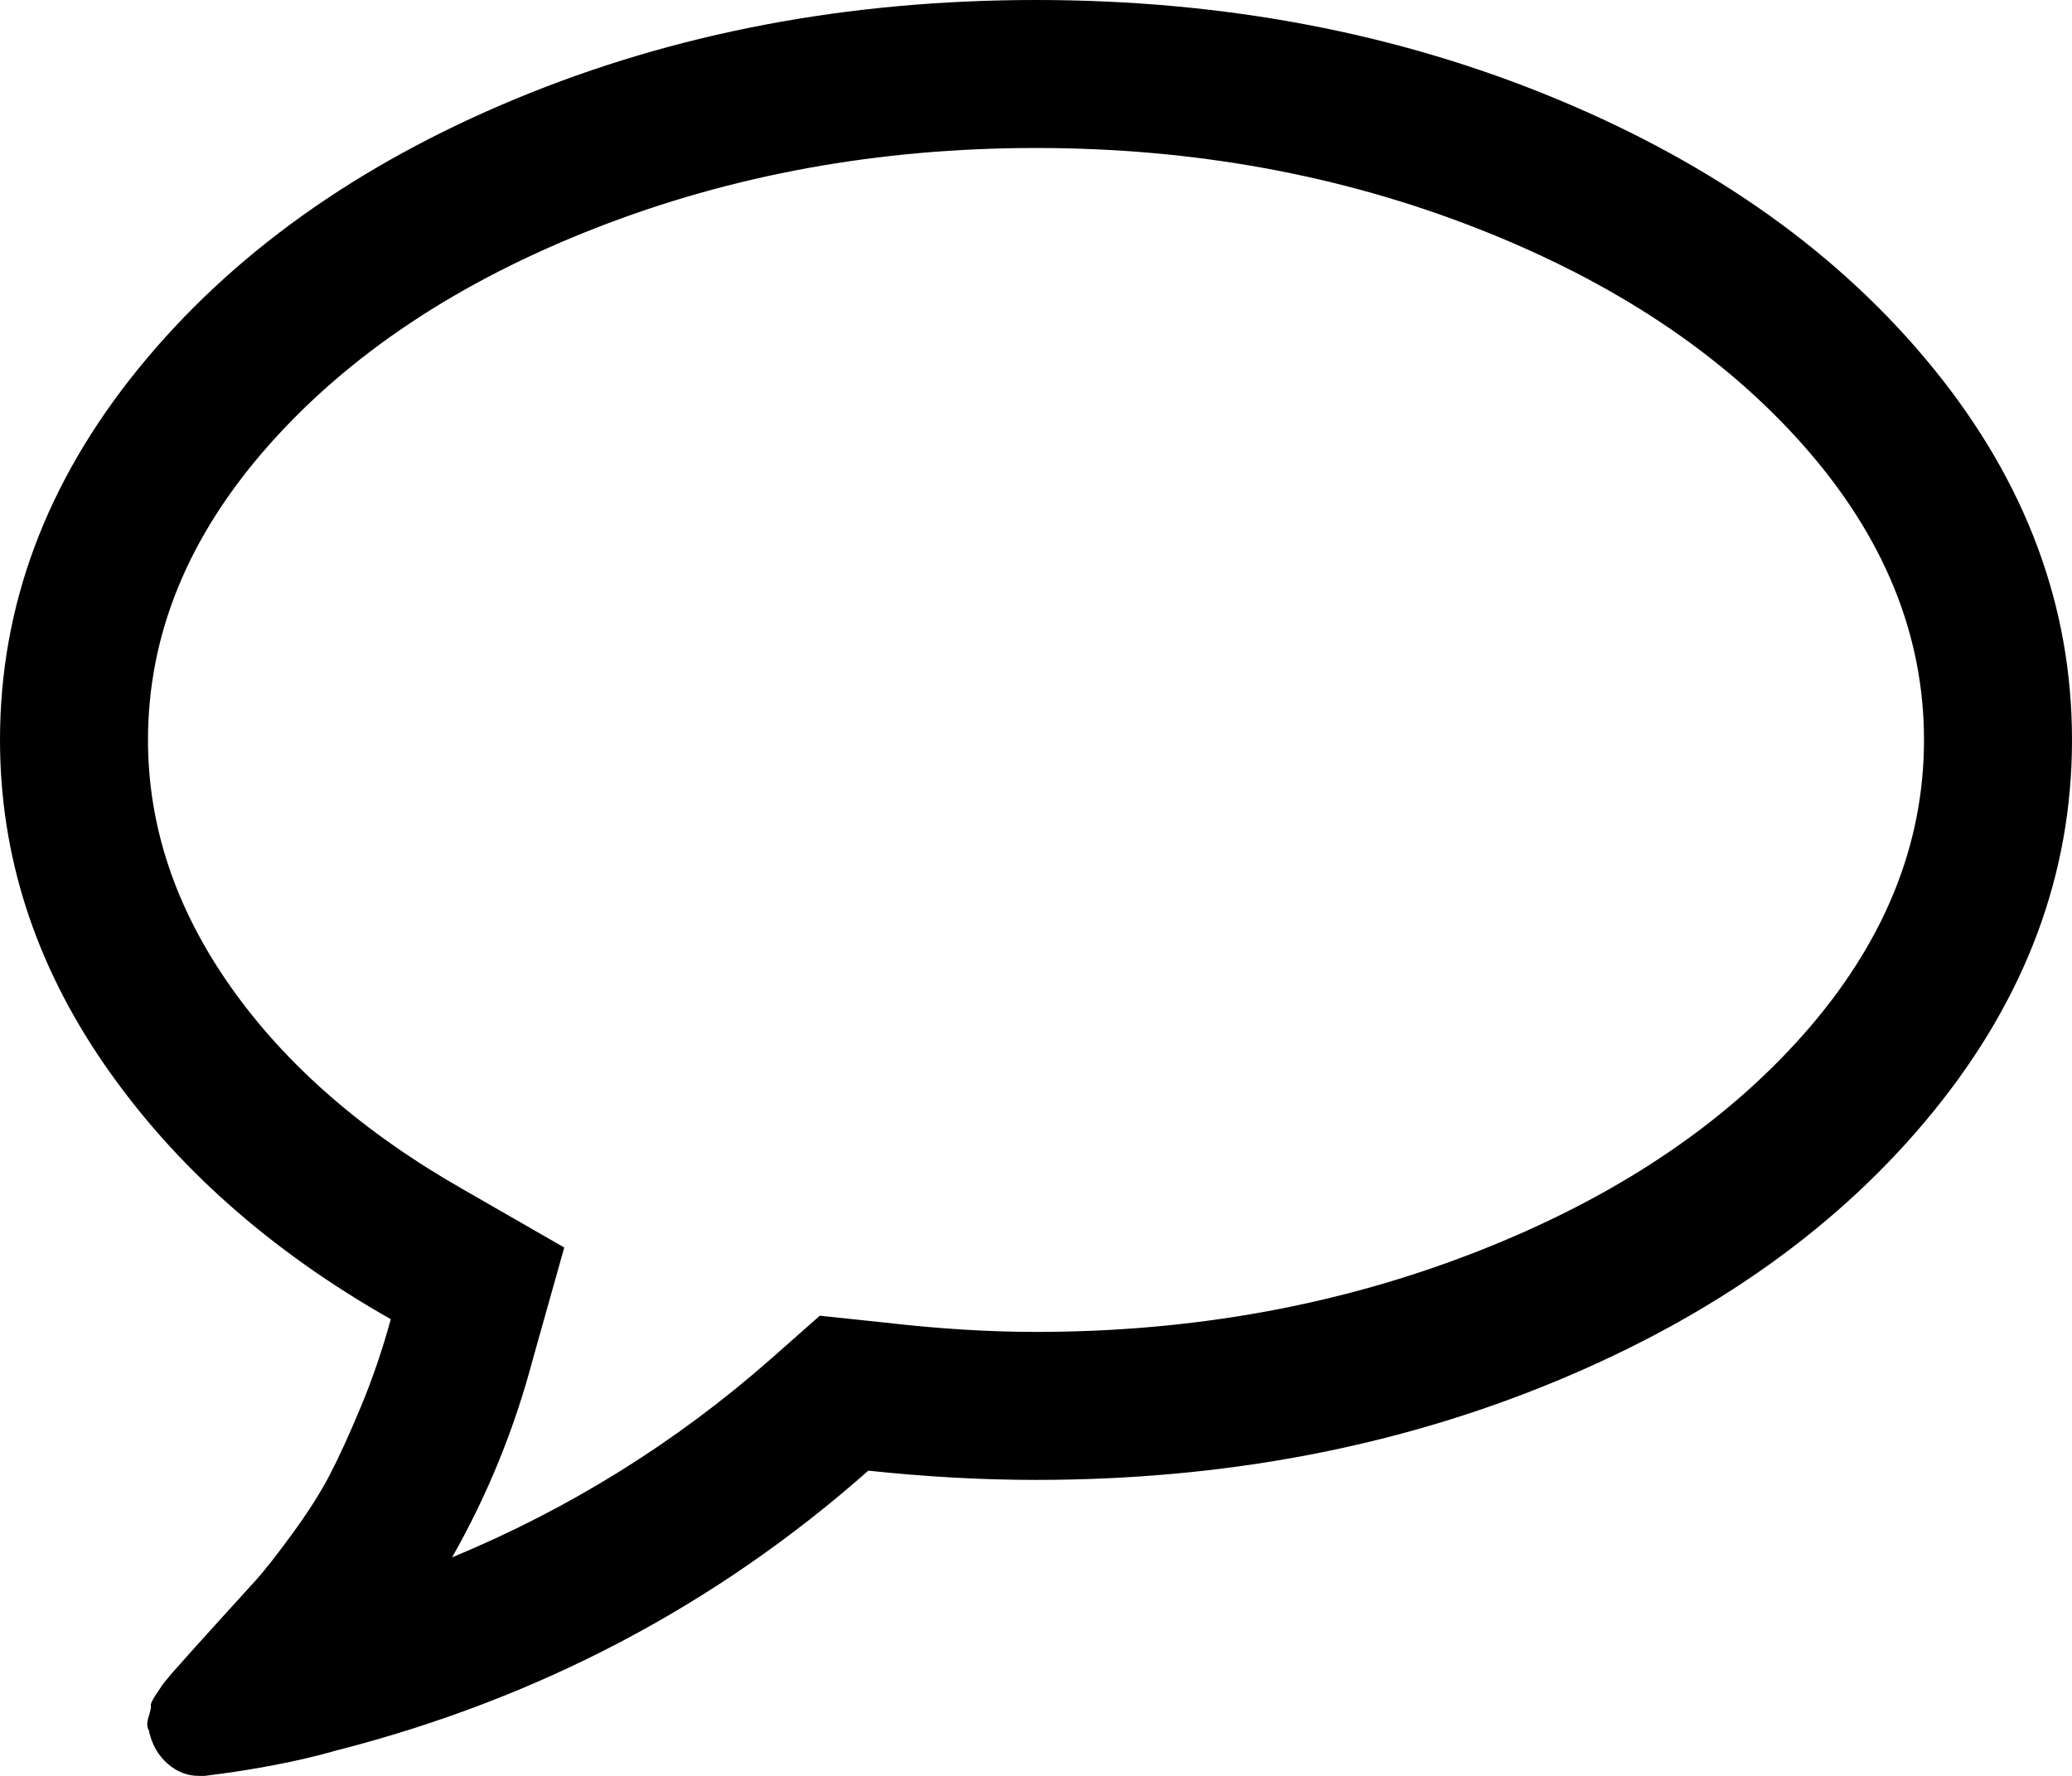
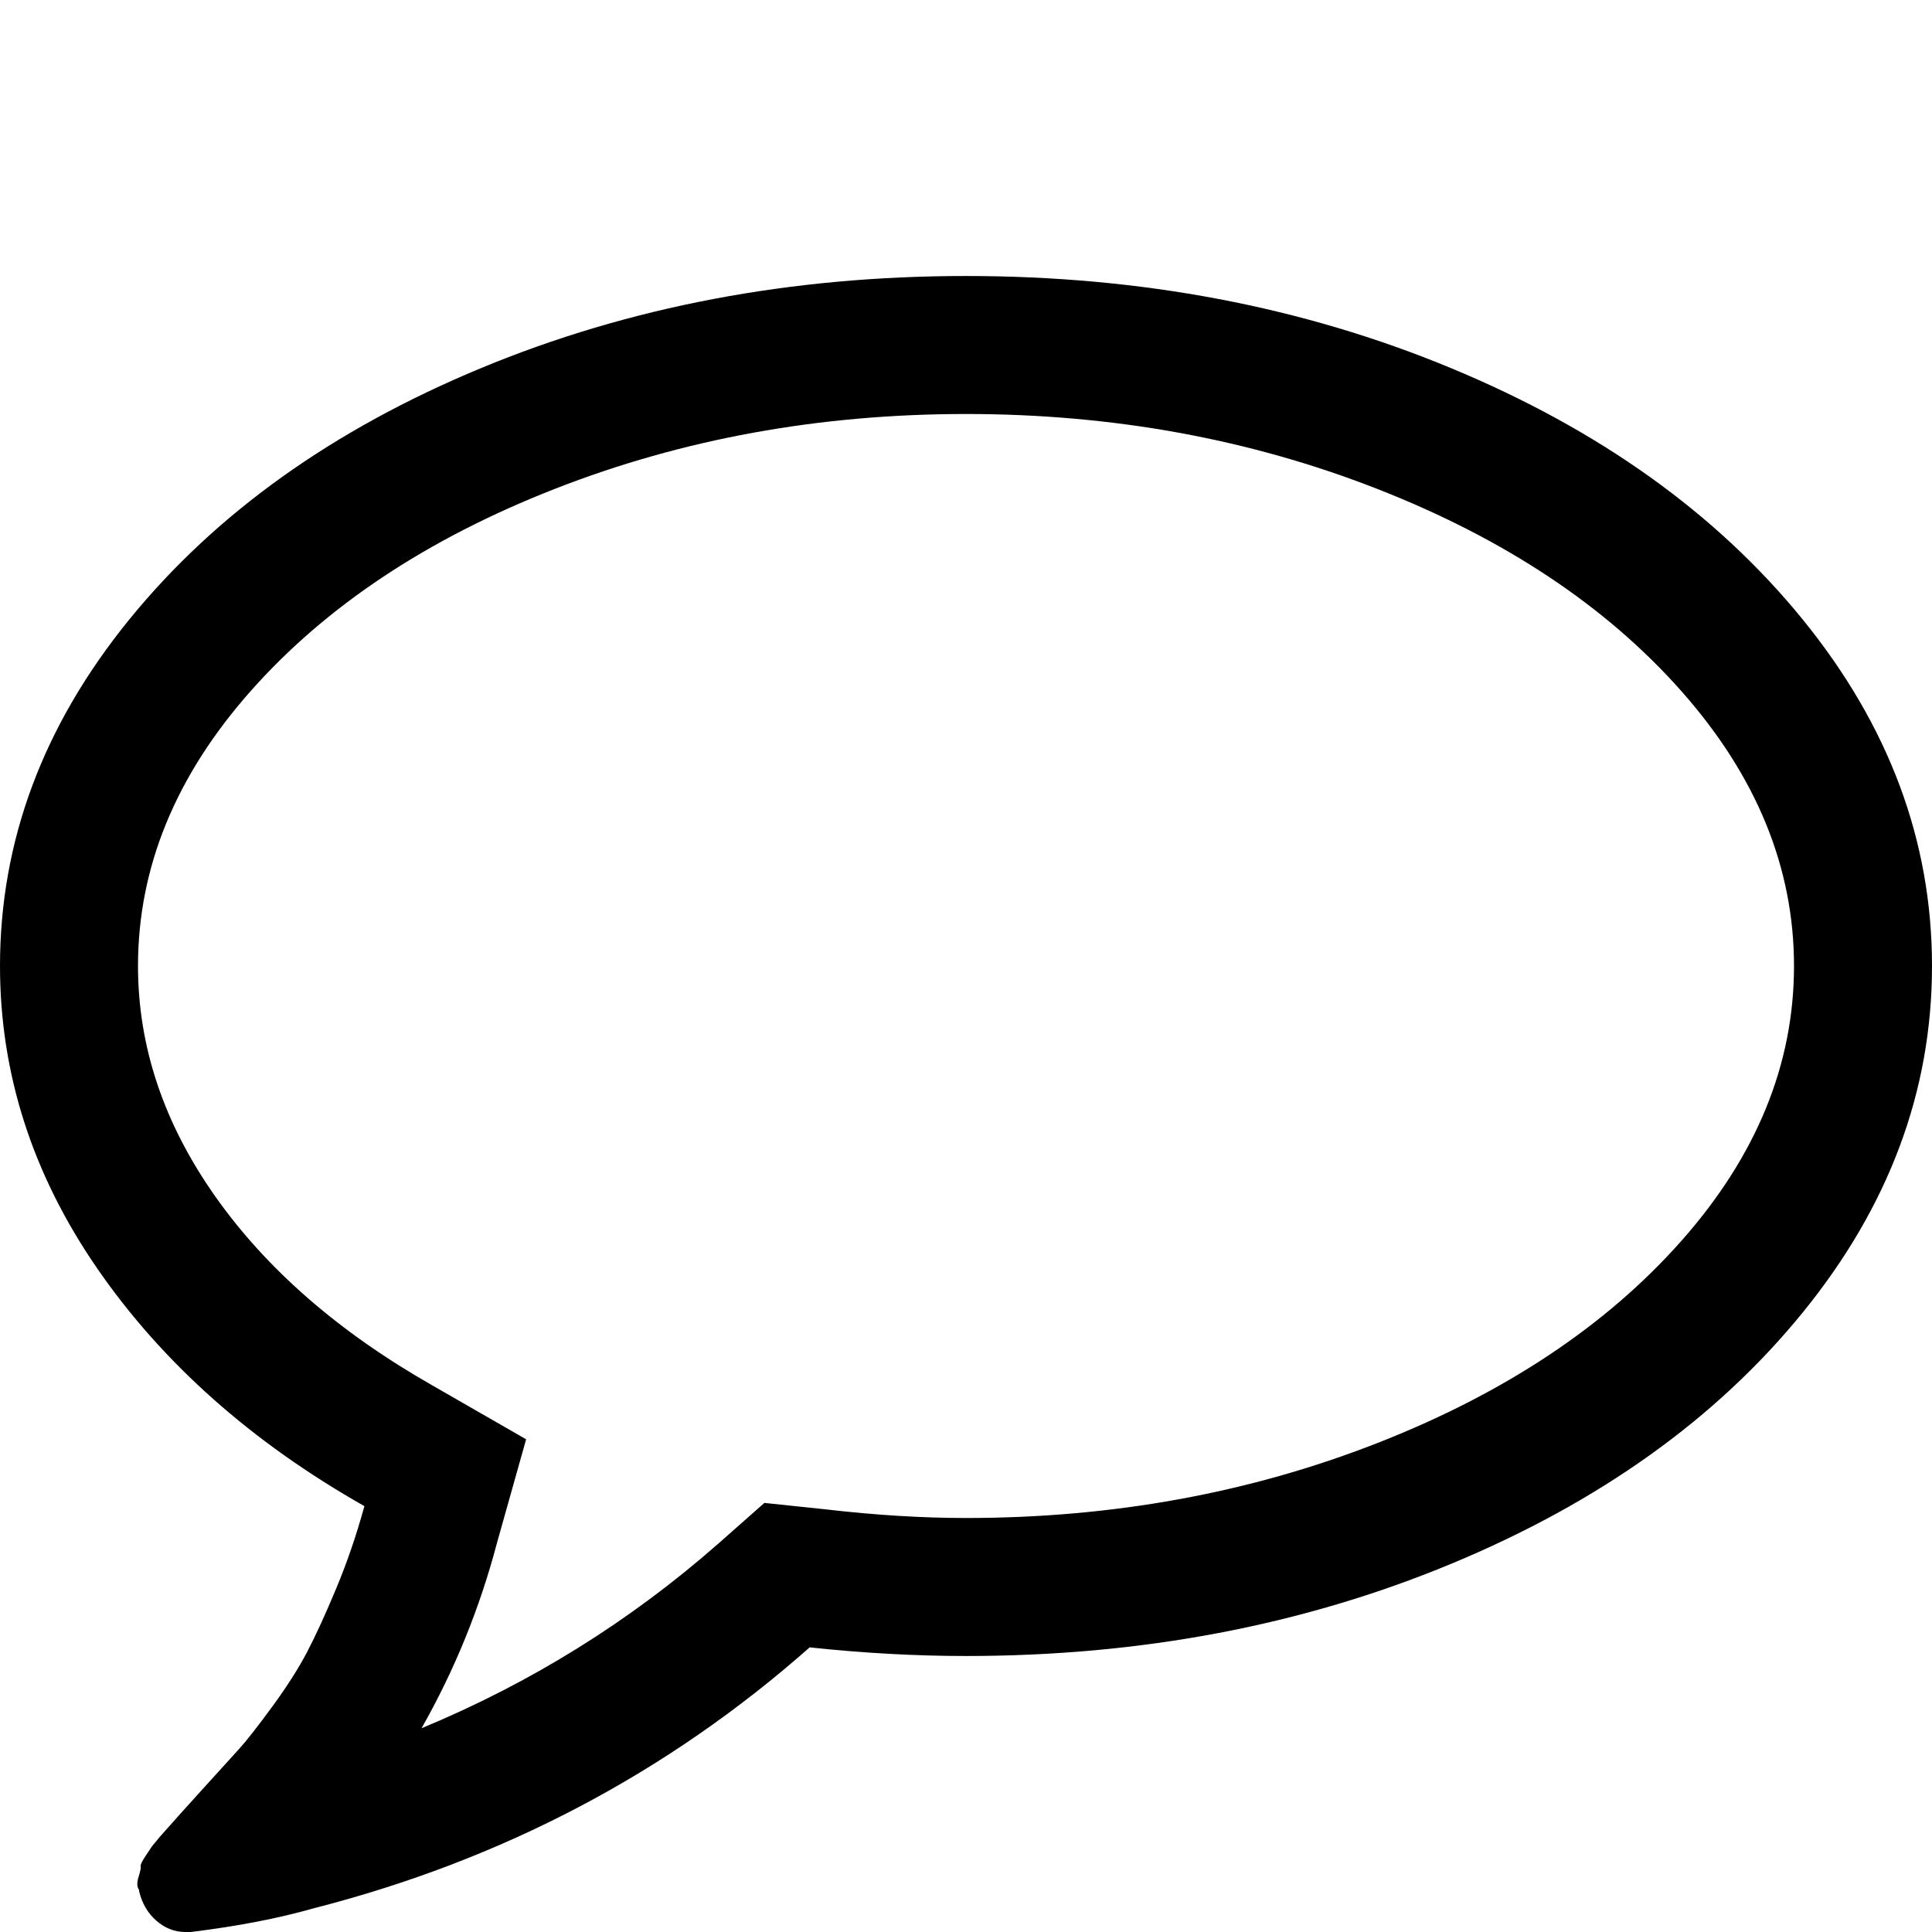
- <svg xmlns="http://www.w3.org/2000/svg" class="inline-svg--fa" data-icon="comment-o" viewBox="0 256 1792 1536">
+ <svg xmlns="http://www.w3.org/2000/svg" class="inline-svg--fa" viewBox="0 0 1792 1792">
  <path fill="currentColor" d="M896 384q-204 0-381.5 69.5T232.5 641 128 896q0 112 71.5 213.5T401 1285l87 50-27 96q-24 91-70 172 152-63 275-171l43-38 57 6q69 8 130 8 204 0 381.5-69.5t282-187.5T1664 896t-104.5-255-282-187.5T896 384zm896 512q0 174-120 321.5t-326 233-450 85.5q-70 0-145-8-198 175-460 242-49 14-114 22h-5q-15 0-27-10.5t-16-27.5v-1q-3-4-.5-12t2-10 4.5-9.5l6-9 7-8.5 8-9q7-8 31-34.5t34.5-38 31-39.5 32.5-51 27-59 26-76q-157-89-247.5-220T0 896q0-174 120-321.5t326-233T896 256t450 85.5 326 233T1792 896z" />
</svg>
